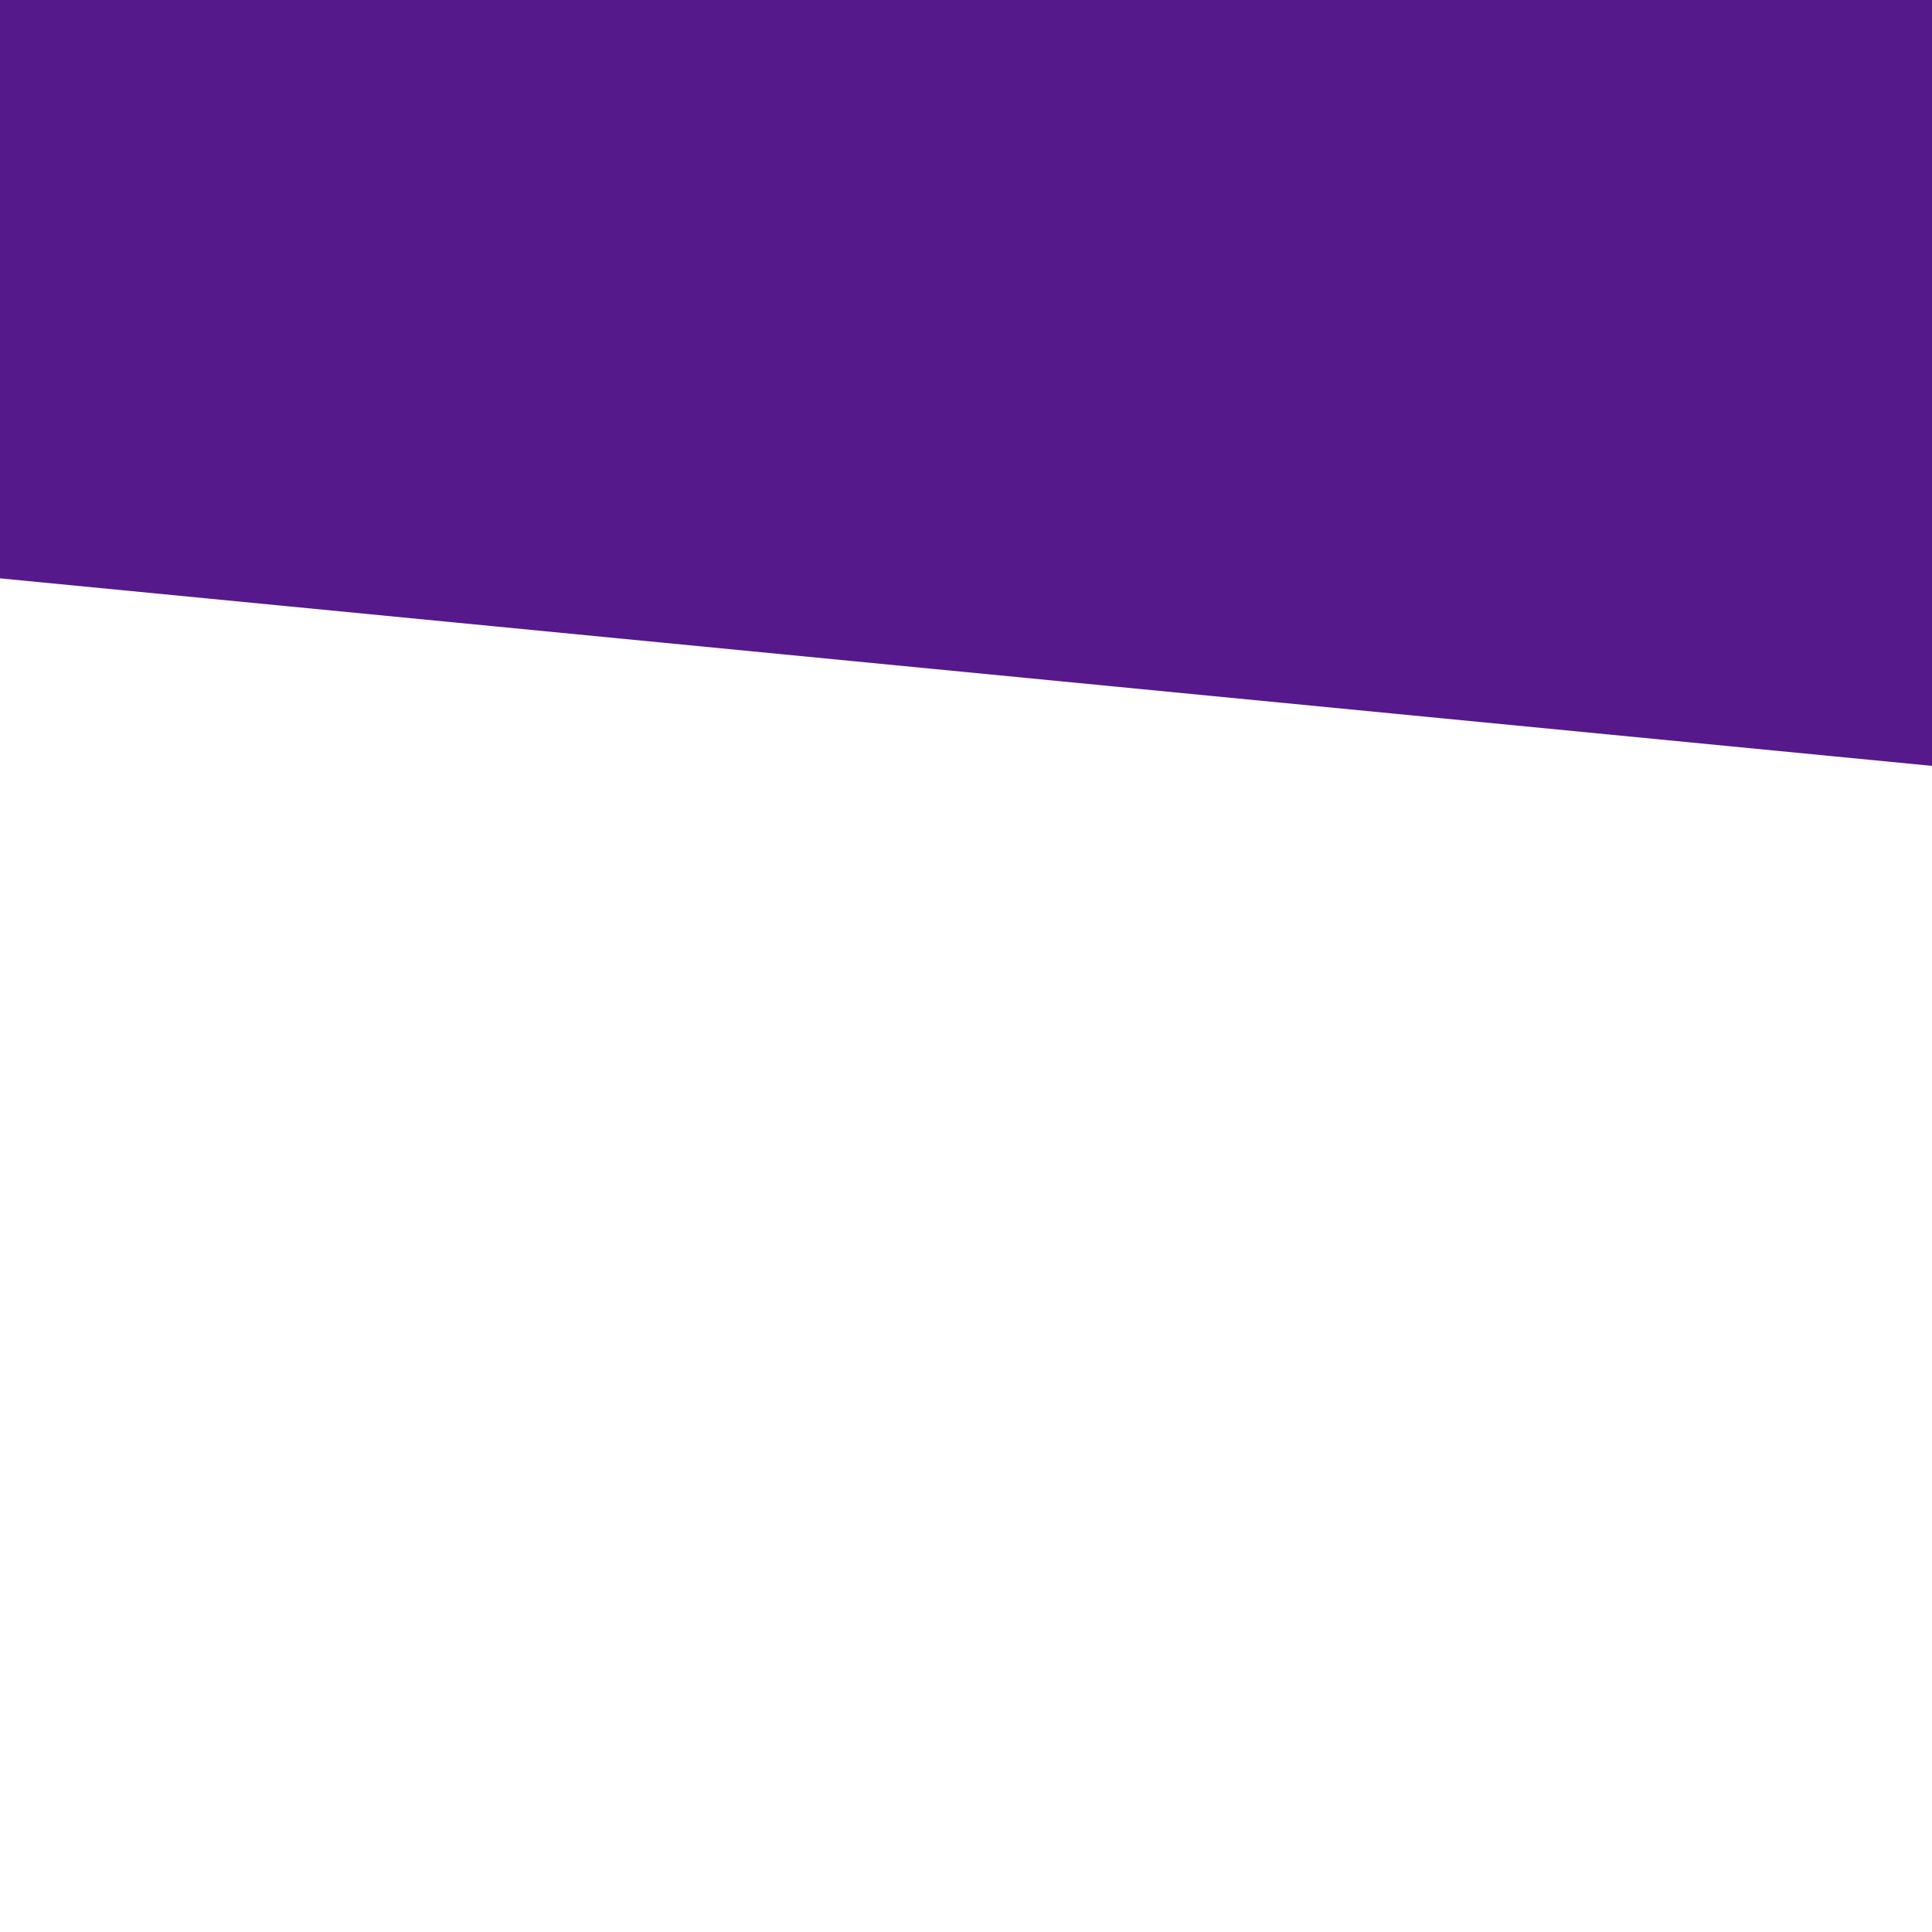
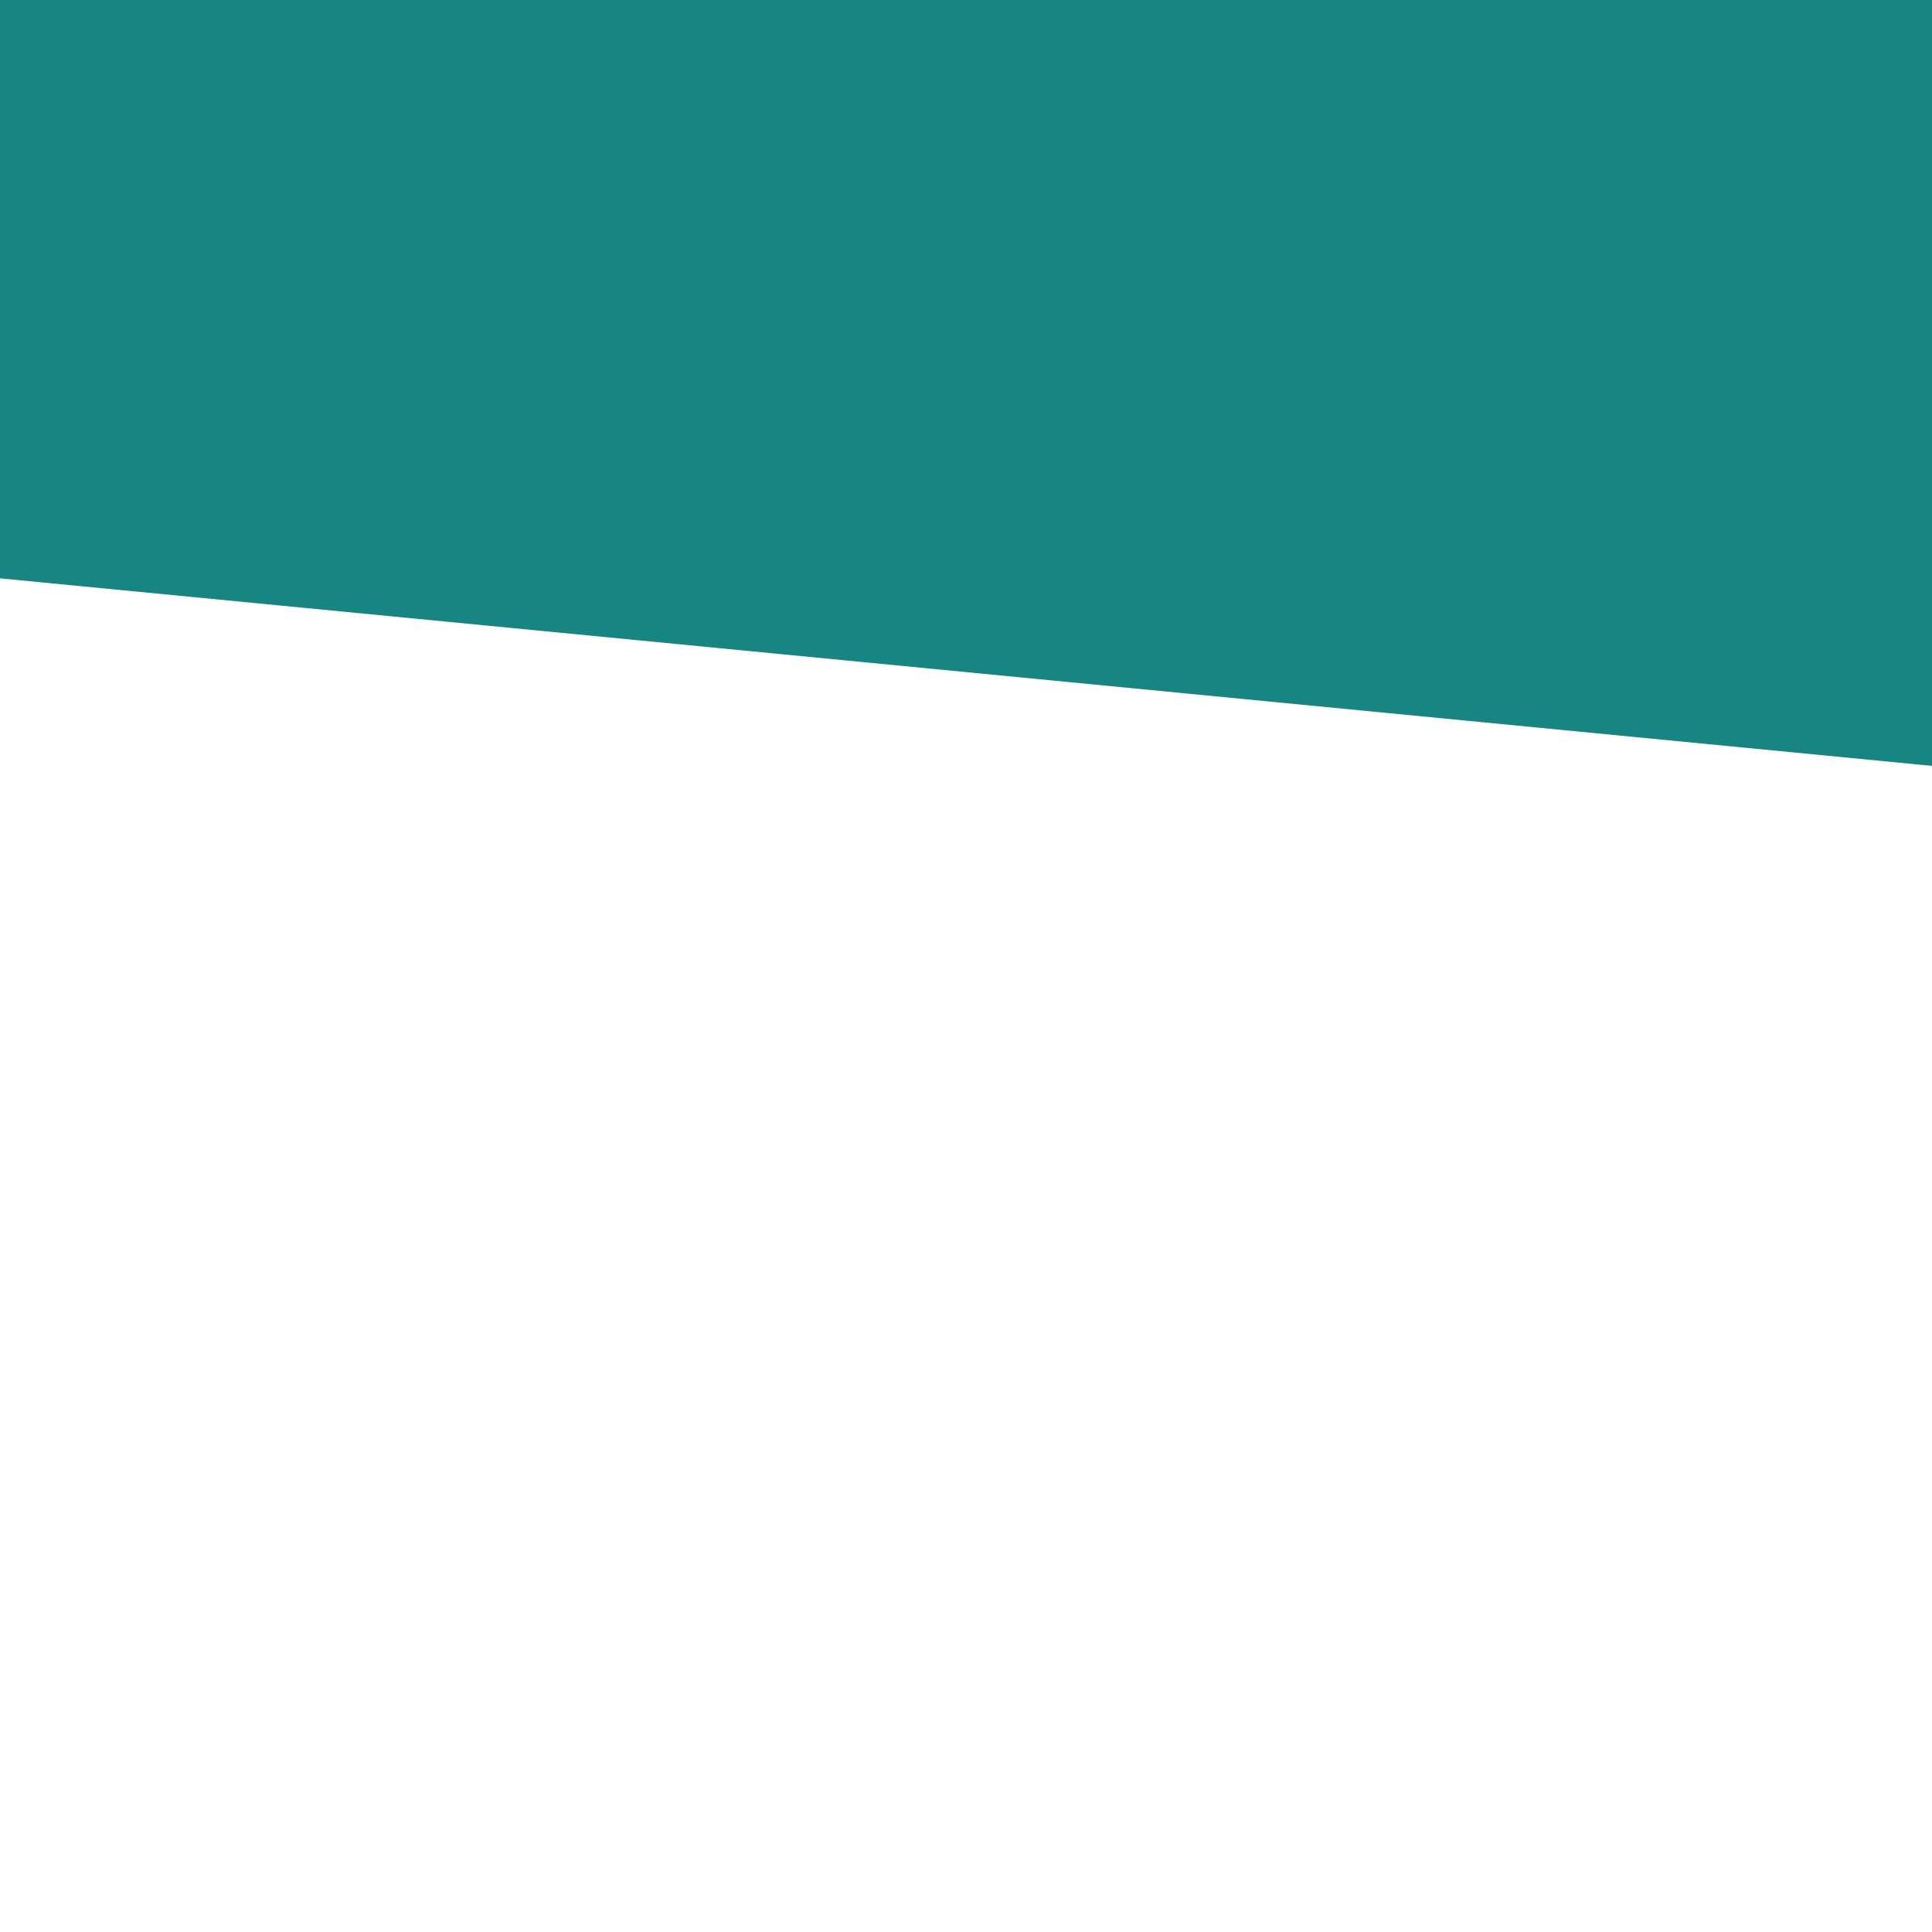
<svg xmlns="http://www.w3.org/2000/svg" xmlns:xlink="http://www.w3.org/1999/xlink" version="1.1" preserveAspectRatio="xMidYMid meet" viewBox="0 0 640 640" width="380" height="380">
  <defs>
    <path d="M4.67 -288.49L822.65 -209.08L776.44 266.95L-41.54 187.55L4.67 -288.49Z" id="i1mzDr05ID" />
  </defs>
  <g>
    <g>
      <g>
-         <use xlink:href="#i1mzDr05ID" opacity="1" fill="#55198b" />
+         <use xlink:href="#i1mzDr05ID" opacity="1" fill="#178582" />
      </g>
    </g>
  </g>
</svg>
